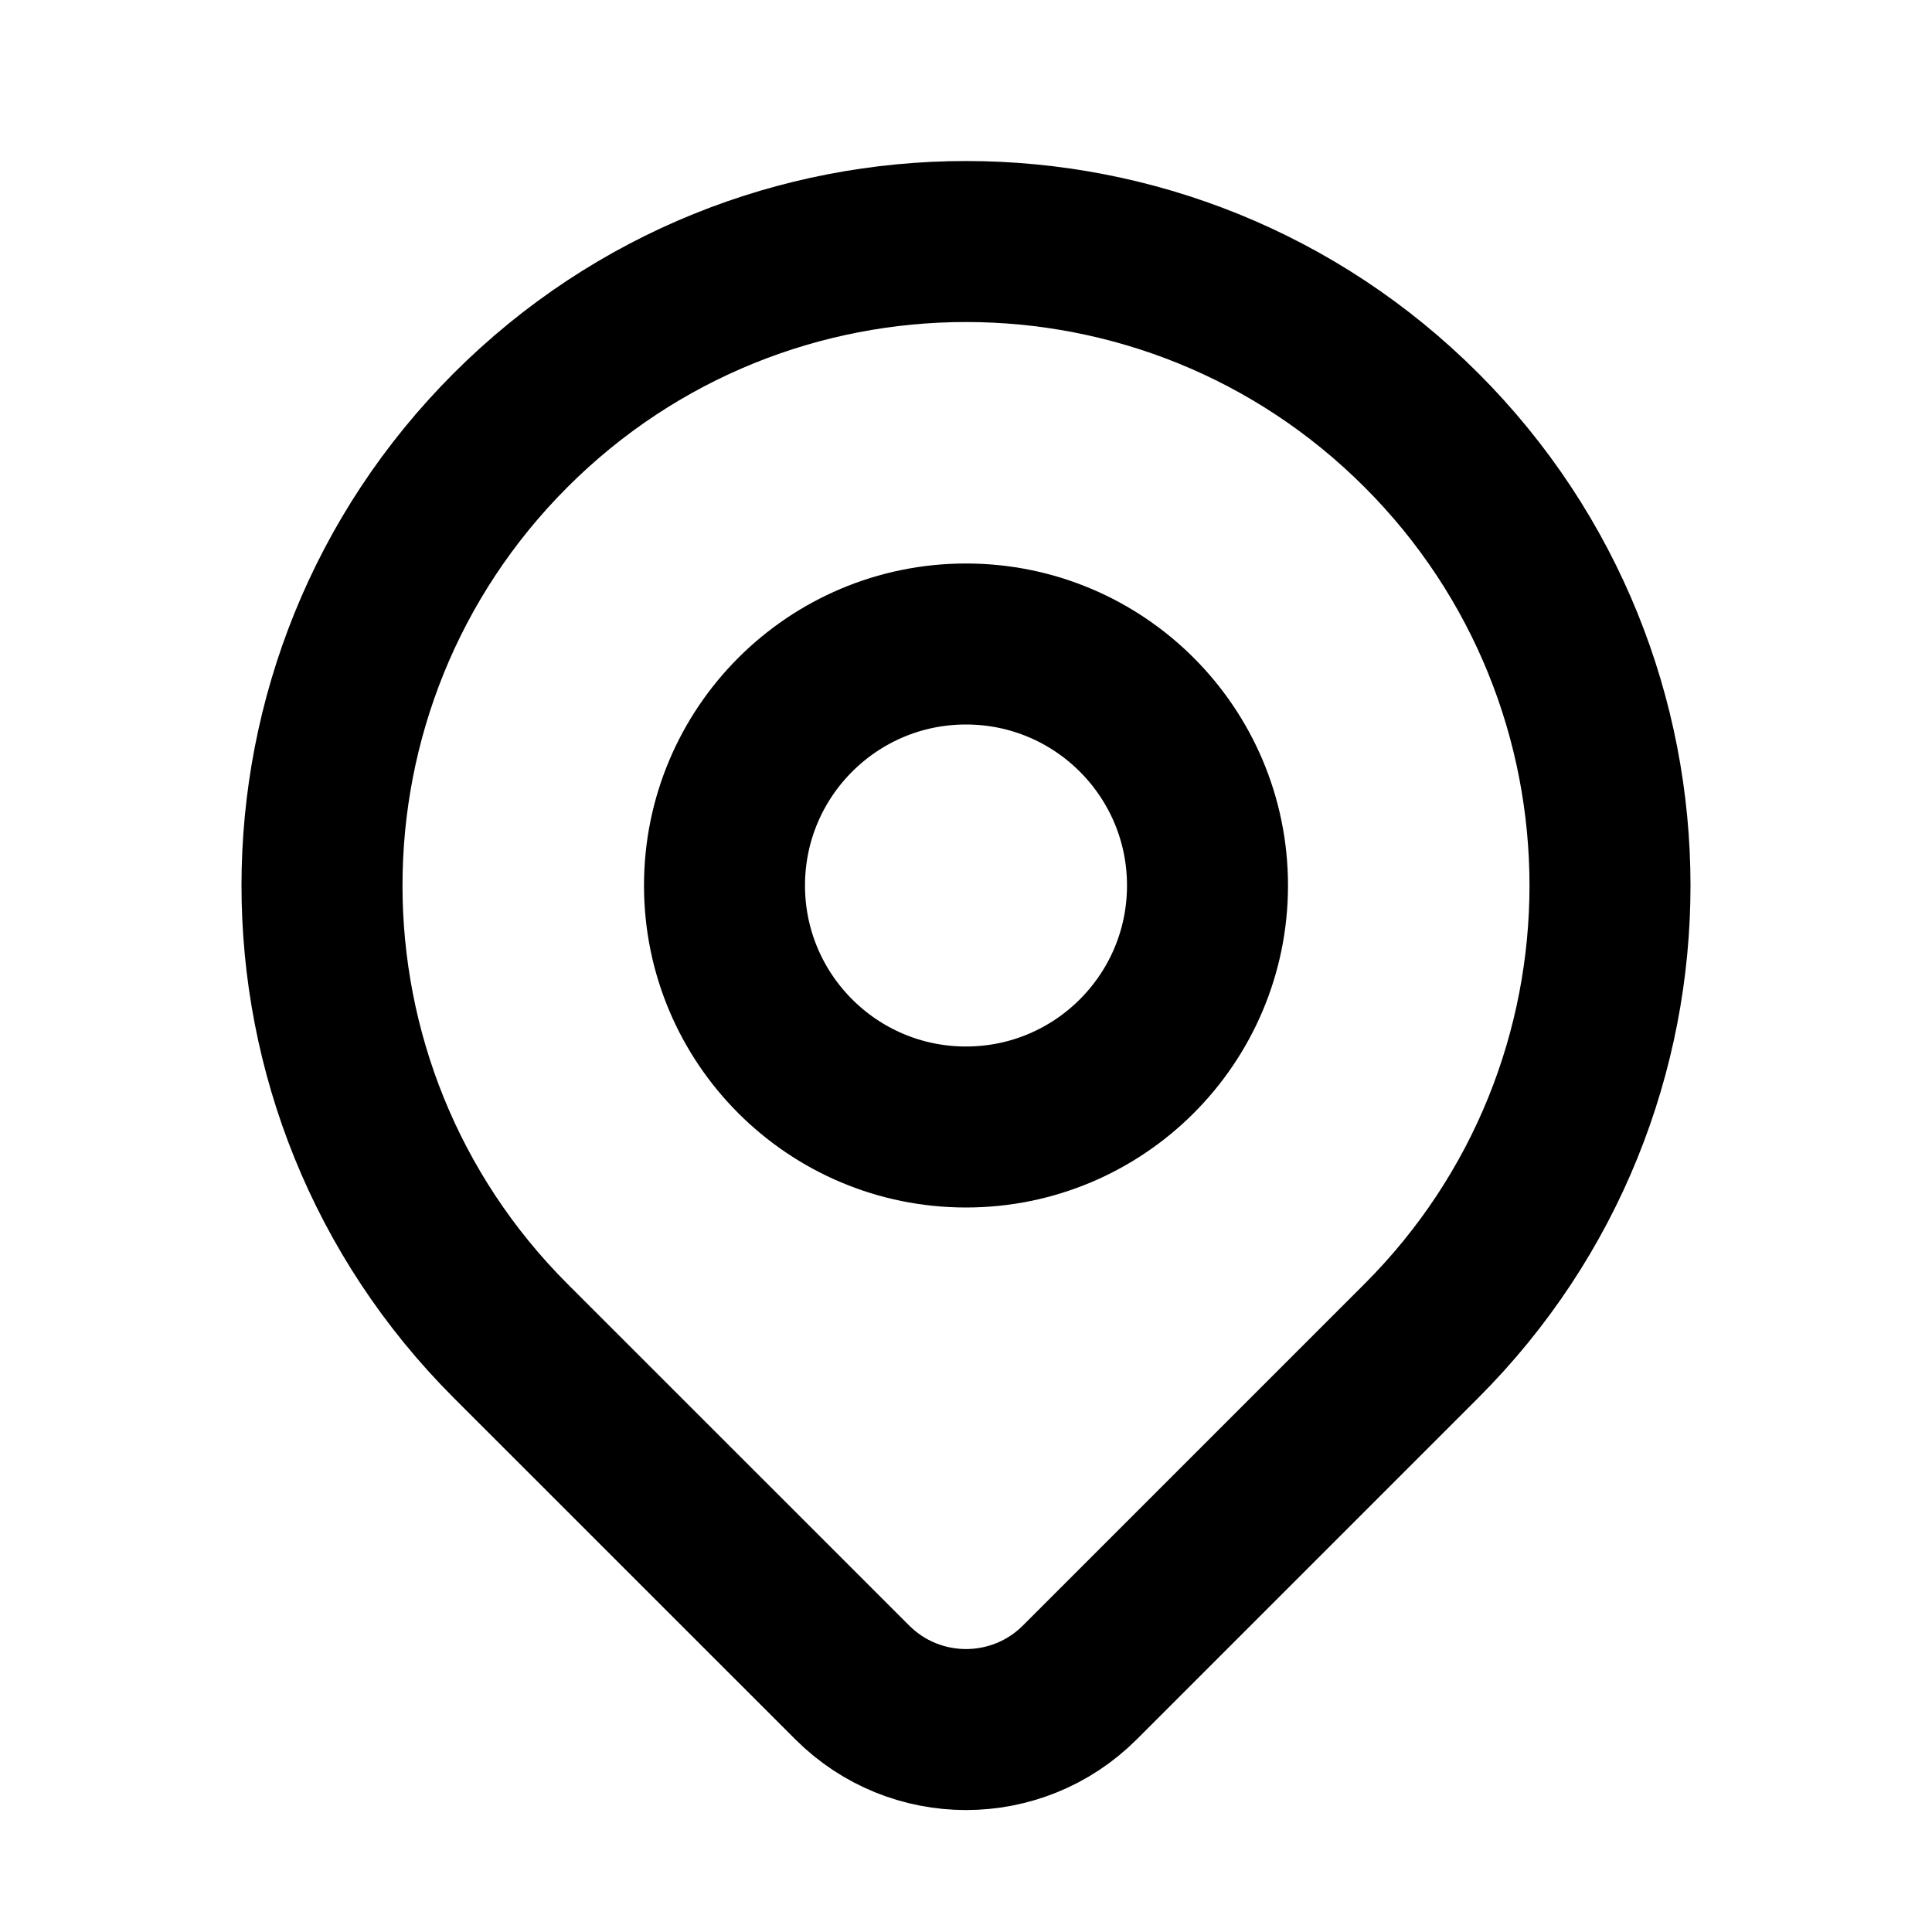
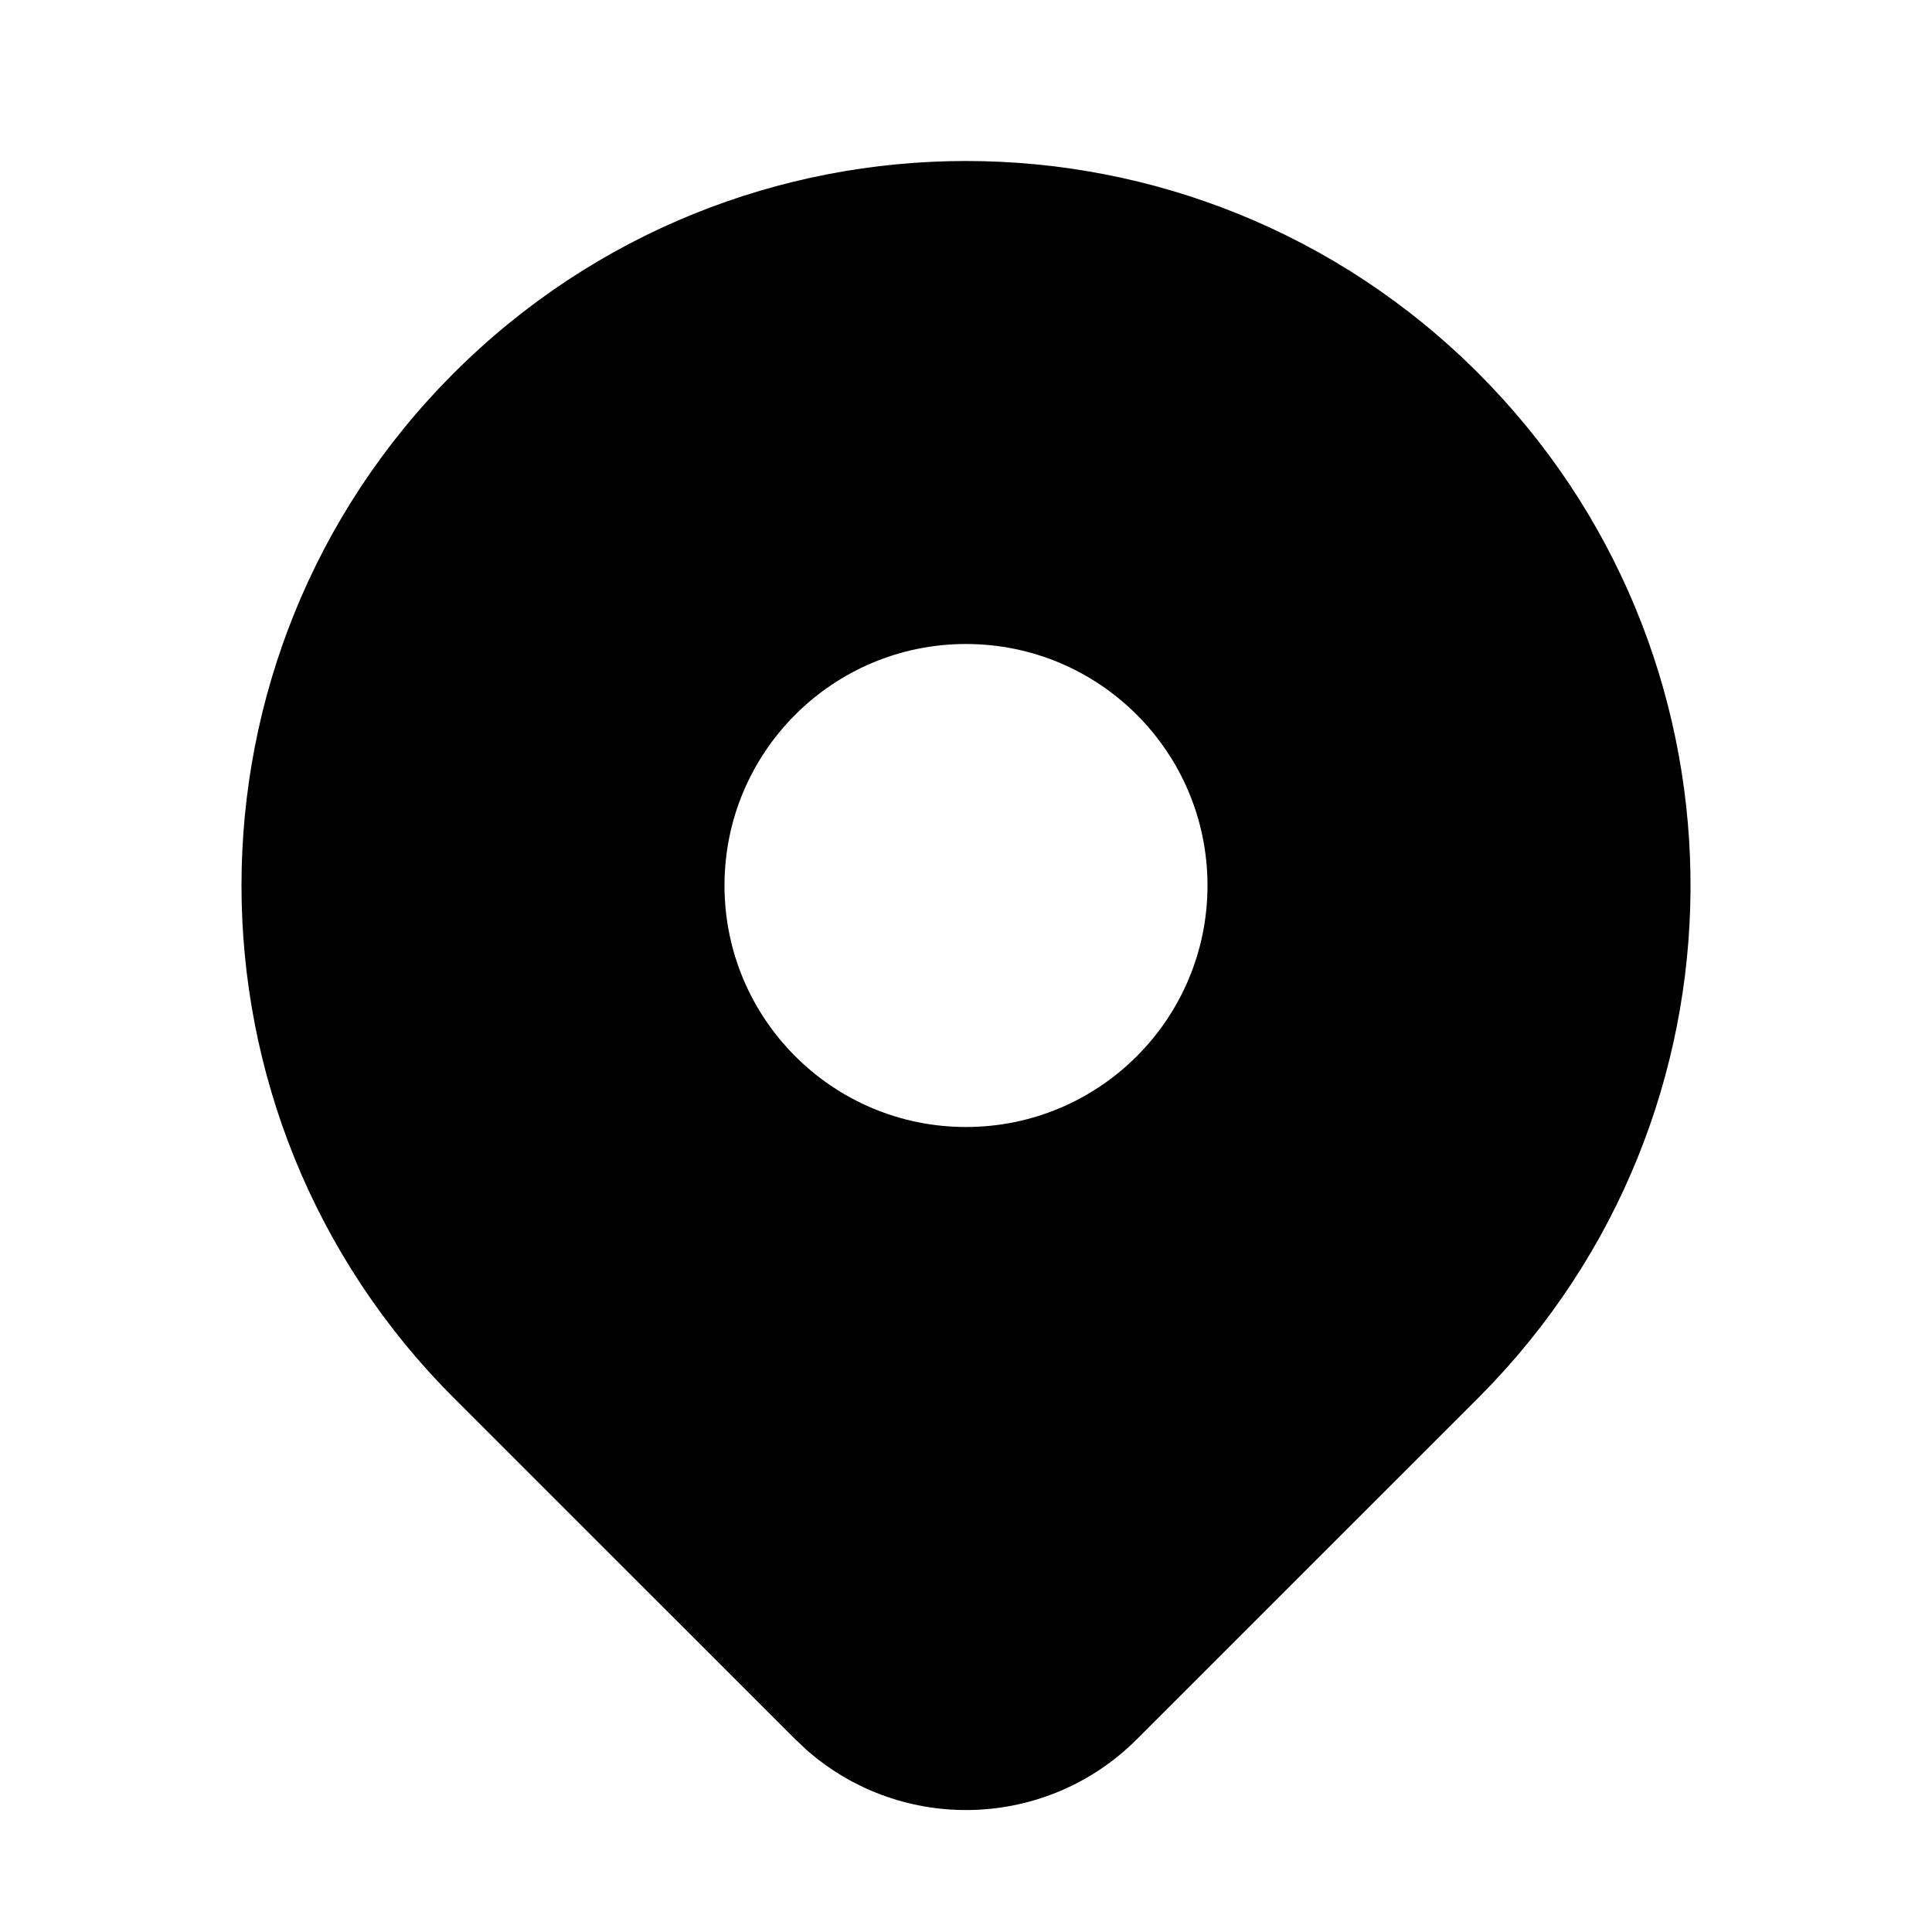
- <svg xmlns="http://www.w3.org/2000/svg" width="24" height="24" viewBox="0 0 24 24" fill="none" stroke="currentColor" stroke-width="2" stroke-linecap="round" stroke-linejoin="round" class="icon icon-tabler icons-tabler-outline icon-tabler-map-pin">
+ <svg xmlns="http://www.w3.org/2000/svg" width="24" height="24" viewBox="0 0 24 24" fill="currentColor" class="icon icon-tabler icons-tabler-filled icon-tabler-map-pin">
  <path stroke="none" d="M0 0h24v24H0z" fill="none" />
-   <path d="M9 11a3 3 0 1 0 6 0a3 3 0 0 0 -6 0" />
-   <path d="M17.657 16.657l-4.243 4.243a2 2 0 0 1 -2.827 0l-4.244 -4.243a8 8 0 1 1 11.314 0" />
+   <path d="M18.364 4.636a9 9 0 0 1 .203 12.519l-.203 .21l-4.243 4.242a3 3 0 0 1 -4.097 .135l-.144 -.135l-4.244 -4.243a9 9 0 0 1 12.728 -12.728zm-6.364 3.364a3 3 0 1 0 0 6a3 3 0 0 0 0 -6" />
</svg>
